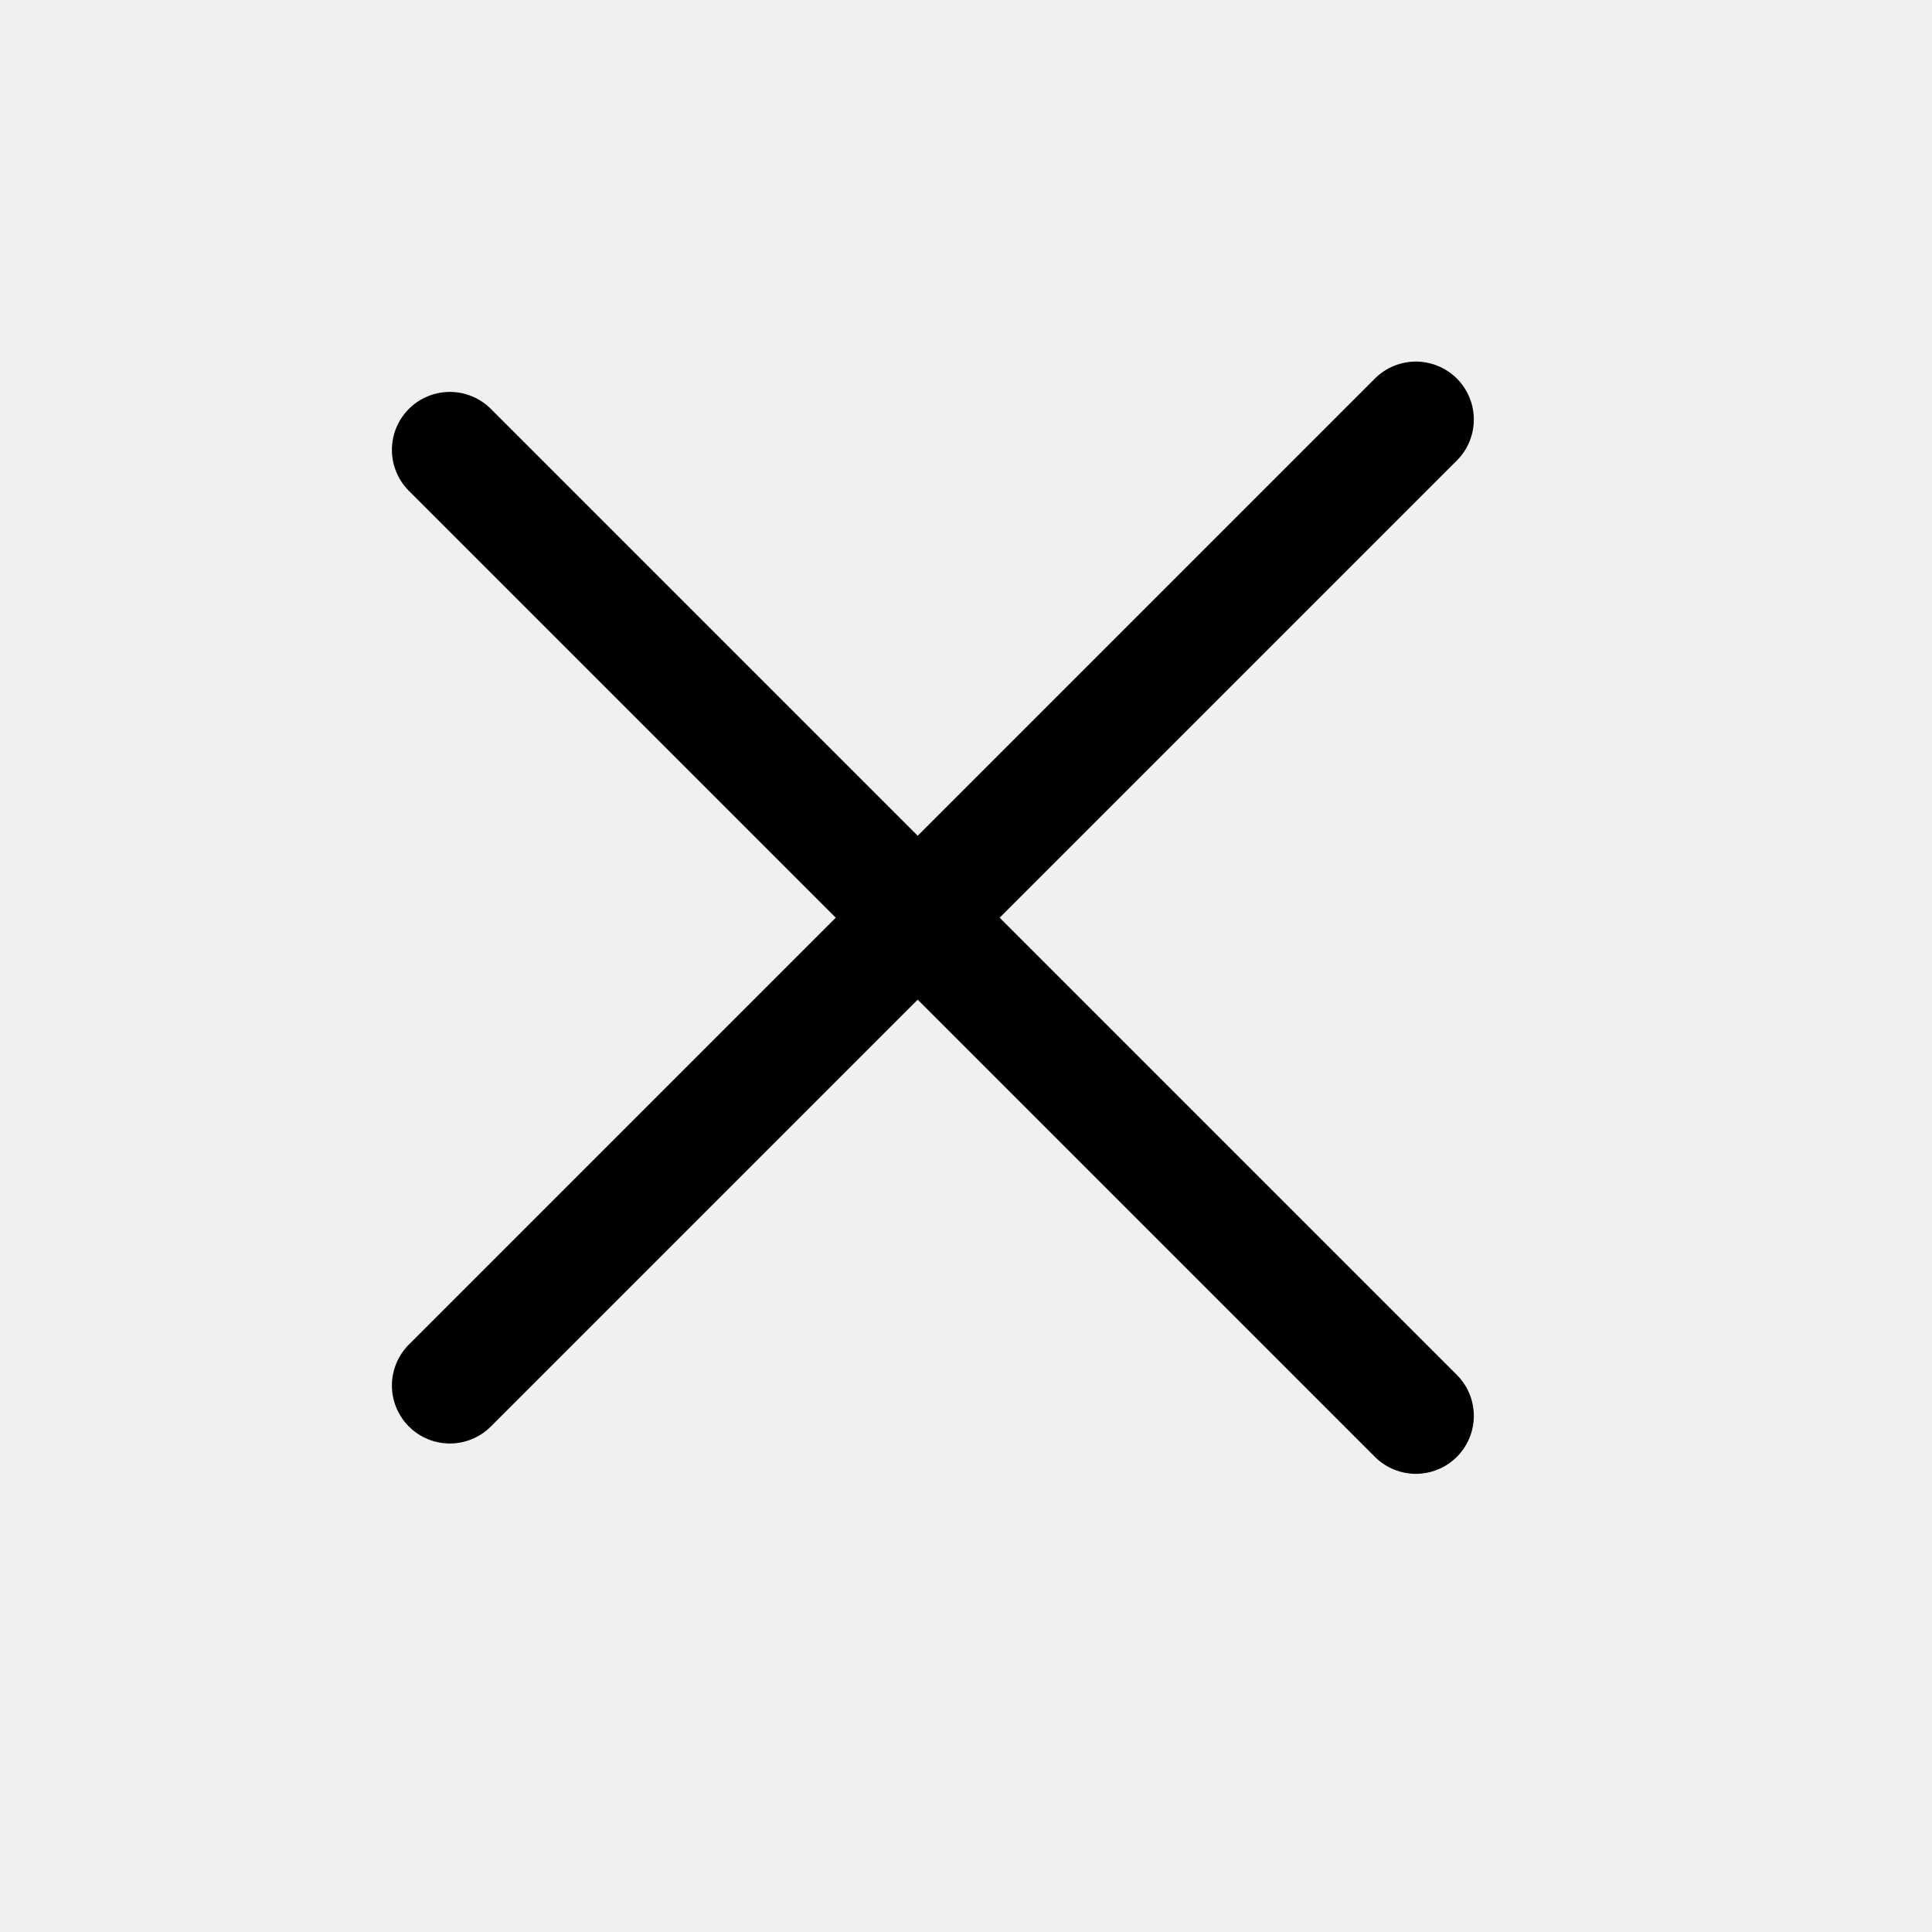
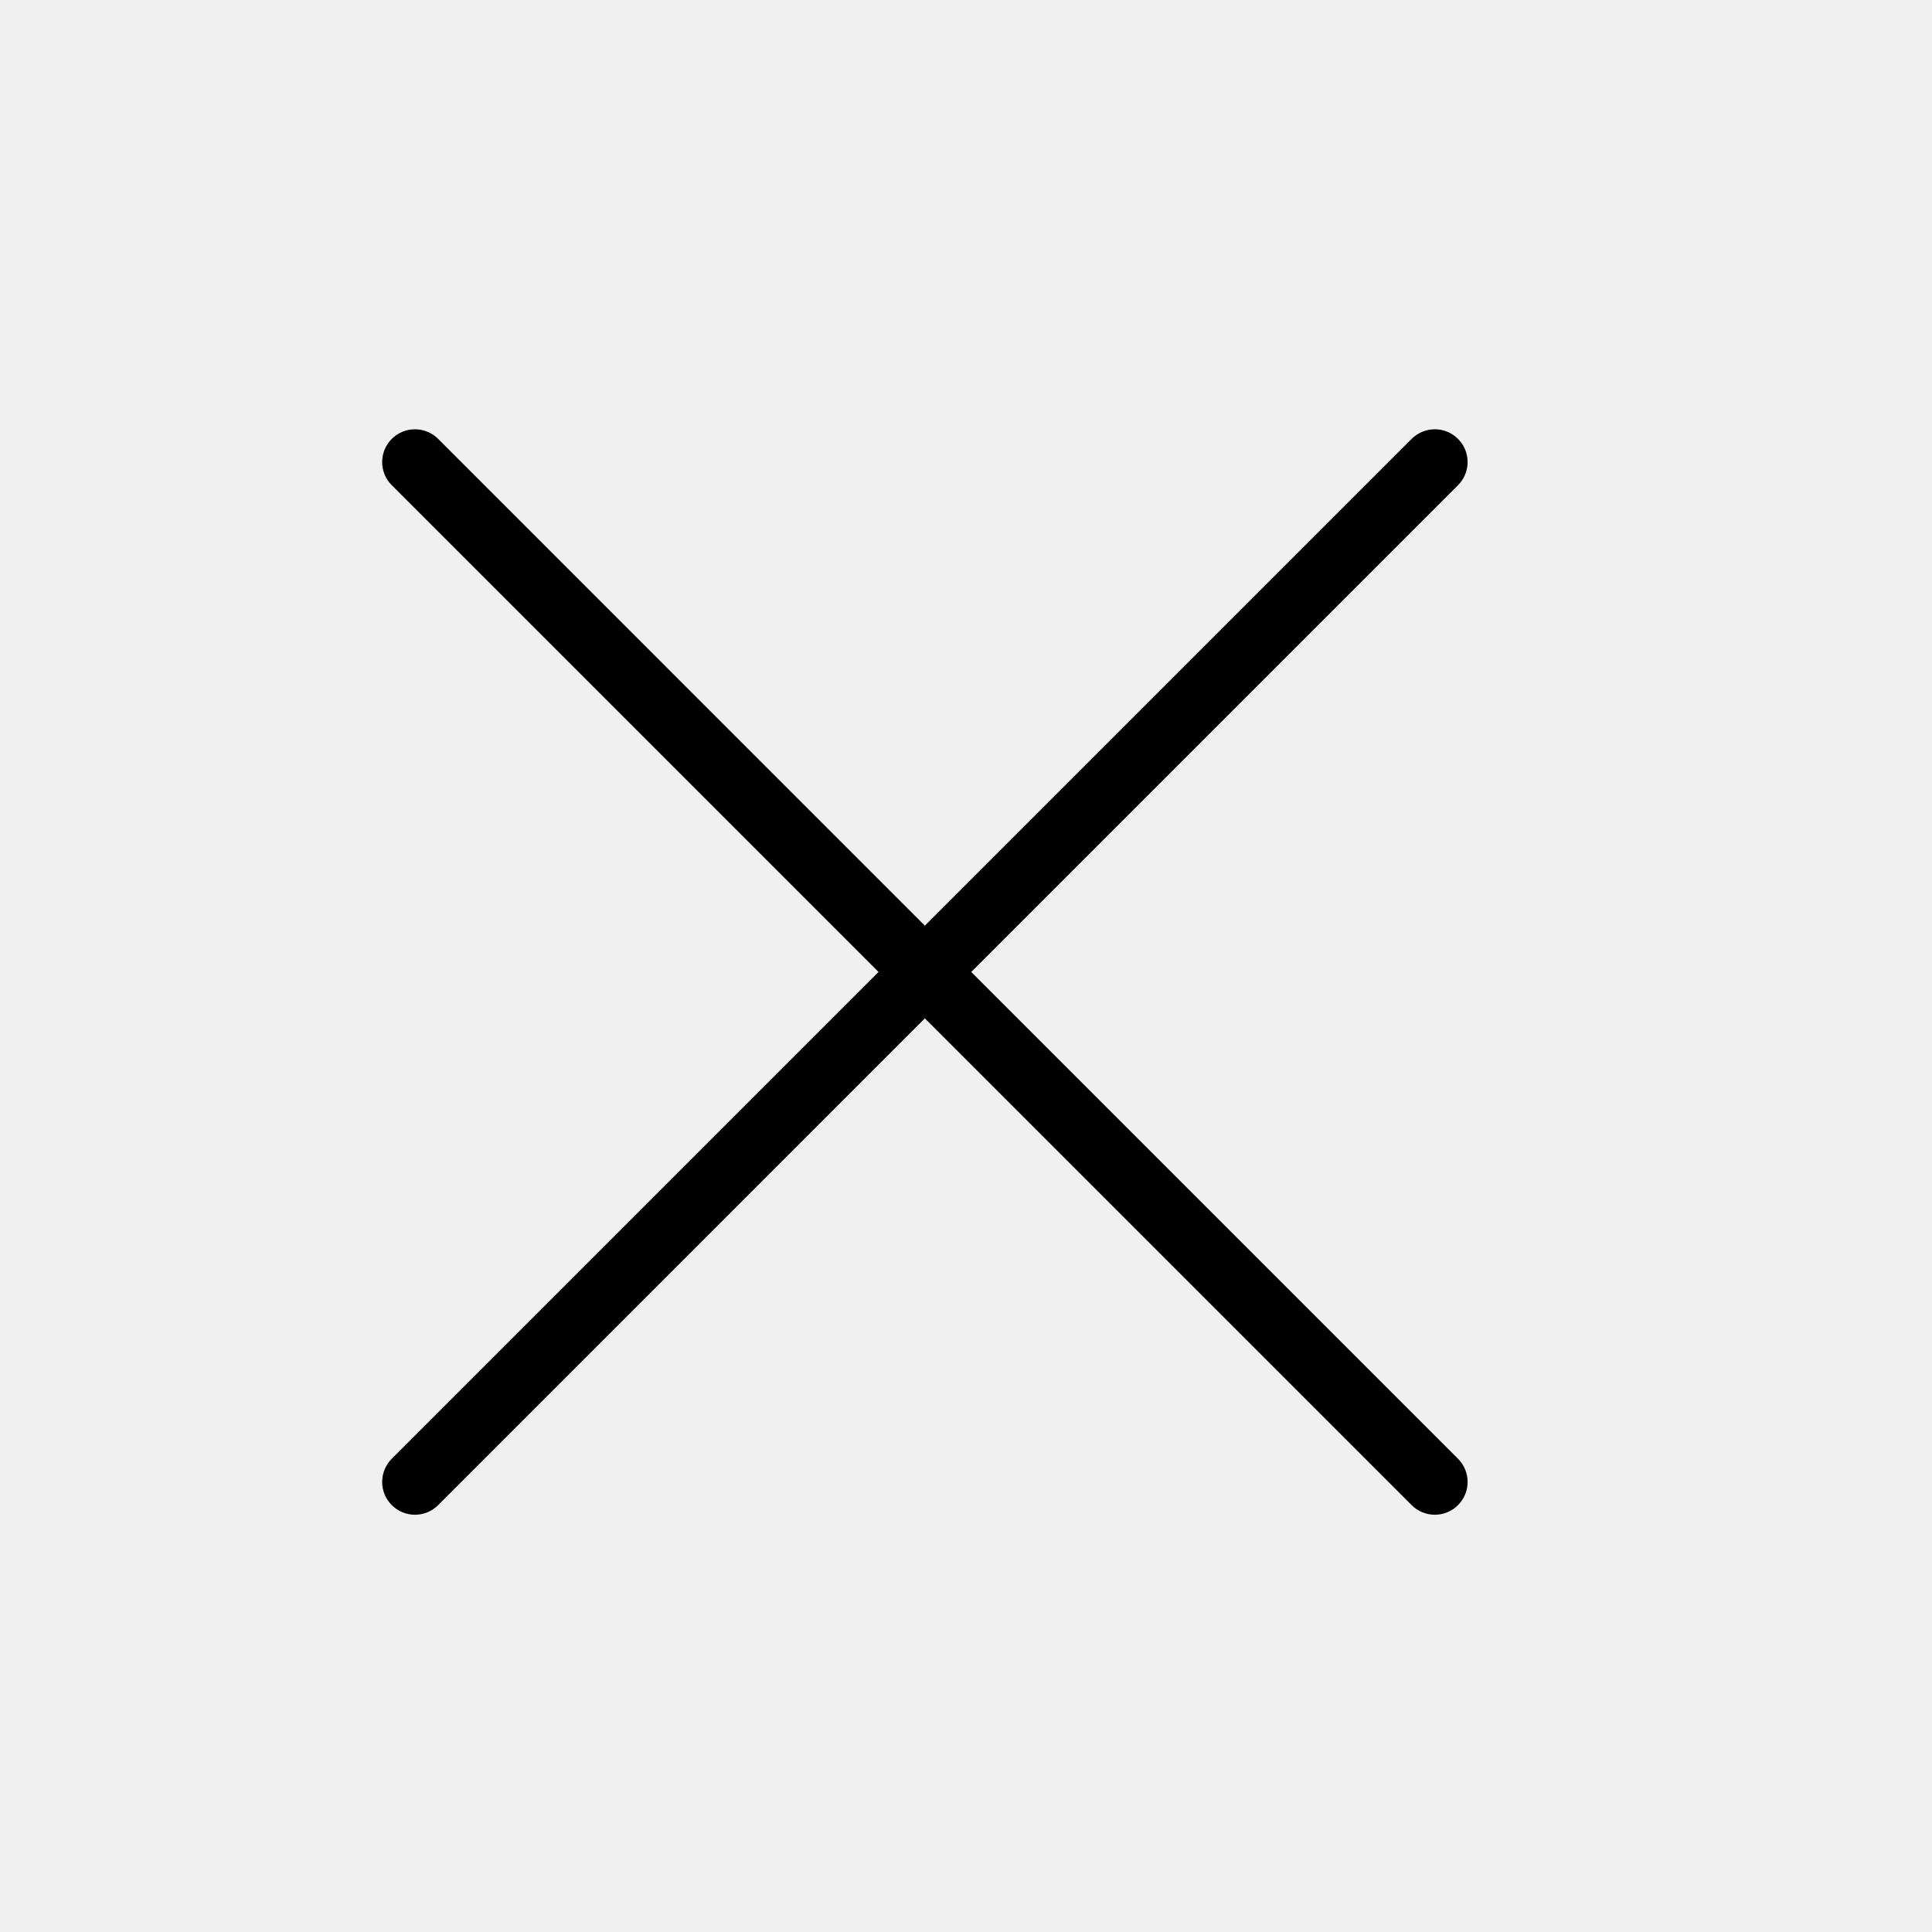
- <svg xmlns="http://www.w3.org/2000/svg" width="20" height="20" viewBox="0 0 20 20" fill="none">
-   <path d="M4.657 4.657L14.657 14.657" stroke="black" stroke-width="1.2" stroke-linecap="round" stroke-linejoin="round" />
-   <path d="M4.657 14.343L14.657 4.343" stroke="black" stroke-width="1.2" stroke-linecap="round" stroke-linejoin="round" />
+ <svg xmlns="http://www.w3.org/2000/svg" width="41" height="41" viewBox="0 0 41 41" fill="none">
+   <g clip-path="url(#clip0_0_3)">
+     <path d="M30.941 9.314C31.072 9.444 31.145 9.621 31.145 9.806C31.145 9.99 31.072 10.167 30.941 10.297L20.611 20.627L30.941 30.957C31.072 31.088 31.145 31.265 31.145 31.449C31.145 31.634 31.072 31.811 30.941 31.941C30.811 32.072 30.634 32.145 30.449 32.145C30.265 32.145 30.088 32.072 29.957 31.941L19.627 21.611L9.298 31.941C9.167 32.072 8.99 32.145 8.806 32.145C8.621 32.145 8.444 32.072 8.314 31.941C8.183 31.811 8.11 31.634 8.11 31.449C8.11 31.265 8.183 31.088 8.314 30.957L18.644 20.627L8.314 10.297C8.183 10.167 8.11 9.99 8.11 9.806C8.11 9.621 8.183 9.444 8.314 9.314C8.444 9.183 8.621 9.11 8.806 9.11C8.99 9.11 9.167 9.183 9.298 9.314L19.627 19.644L29.957 9.314C30.088 9.183 30.265 9.11 30.449 9.11C30.634 9.11 30.811 9.183 30.941 9.314Z" fill="black" />
+   </g>
+   <defs>
+     <clipPath id="clip0_0_3">
+       <rect width="40.28" height="40.28" fill="white" transform="translate(0.342133 0.430777)" />
+     </clipPath>
+   </defs>
</svg>
